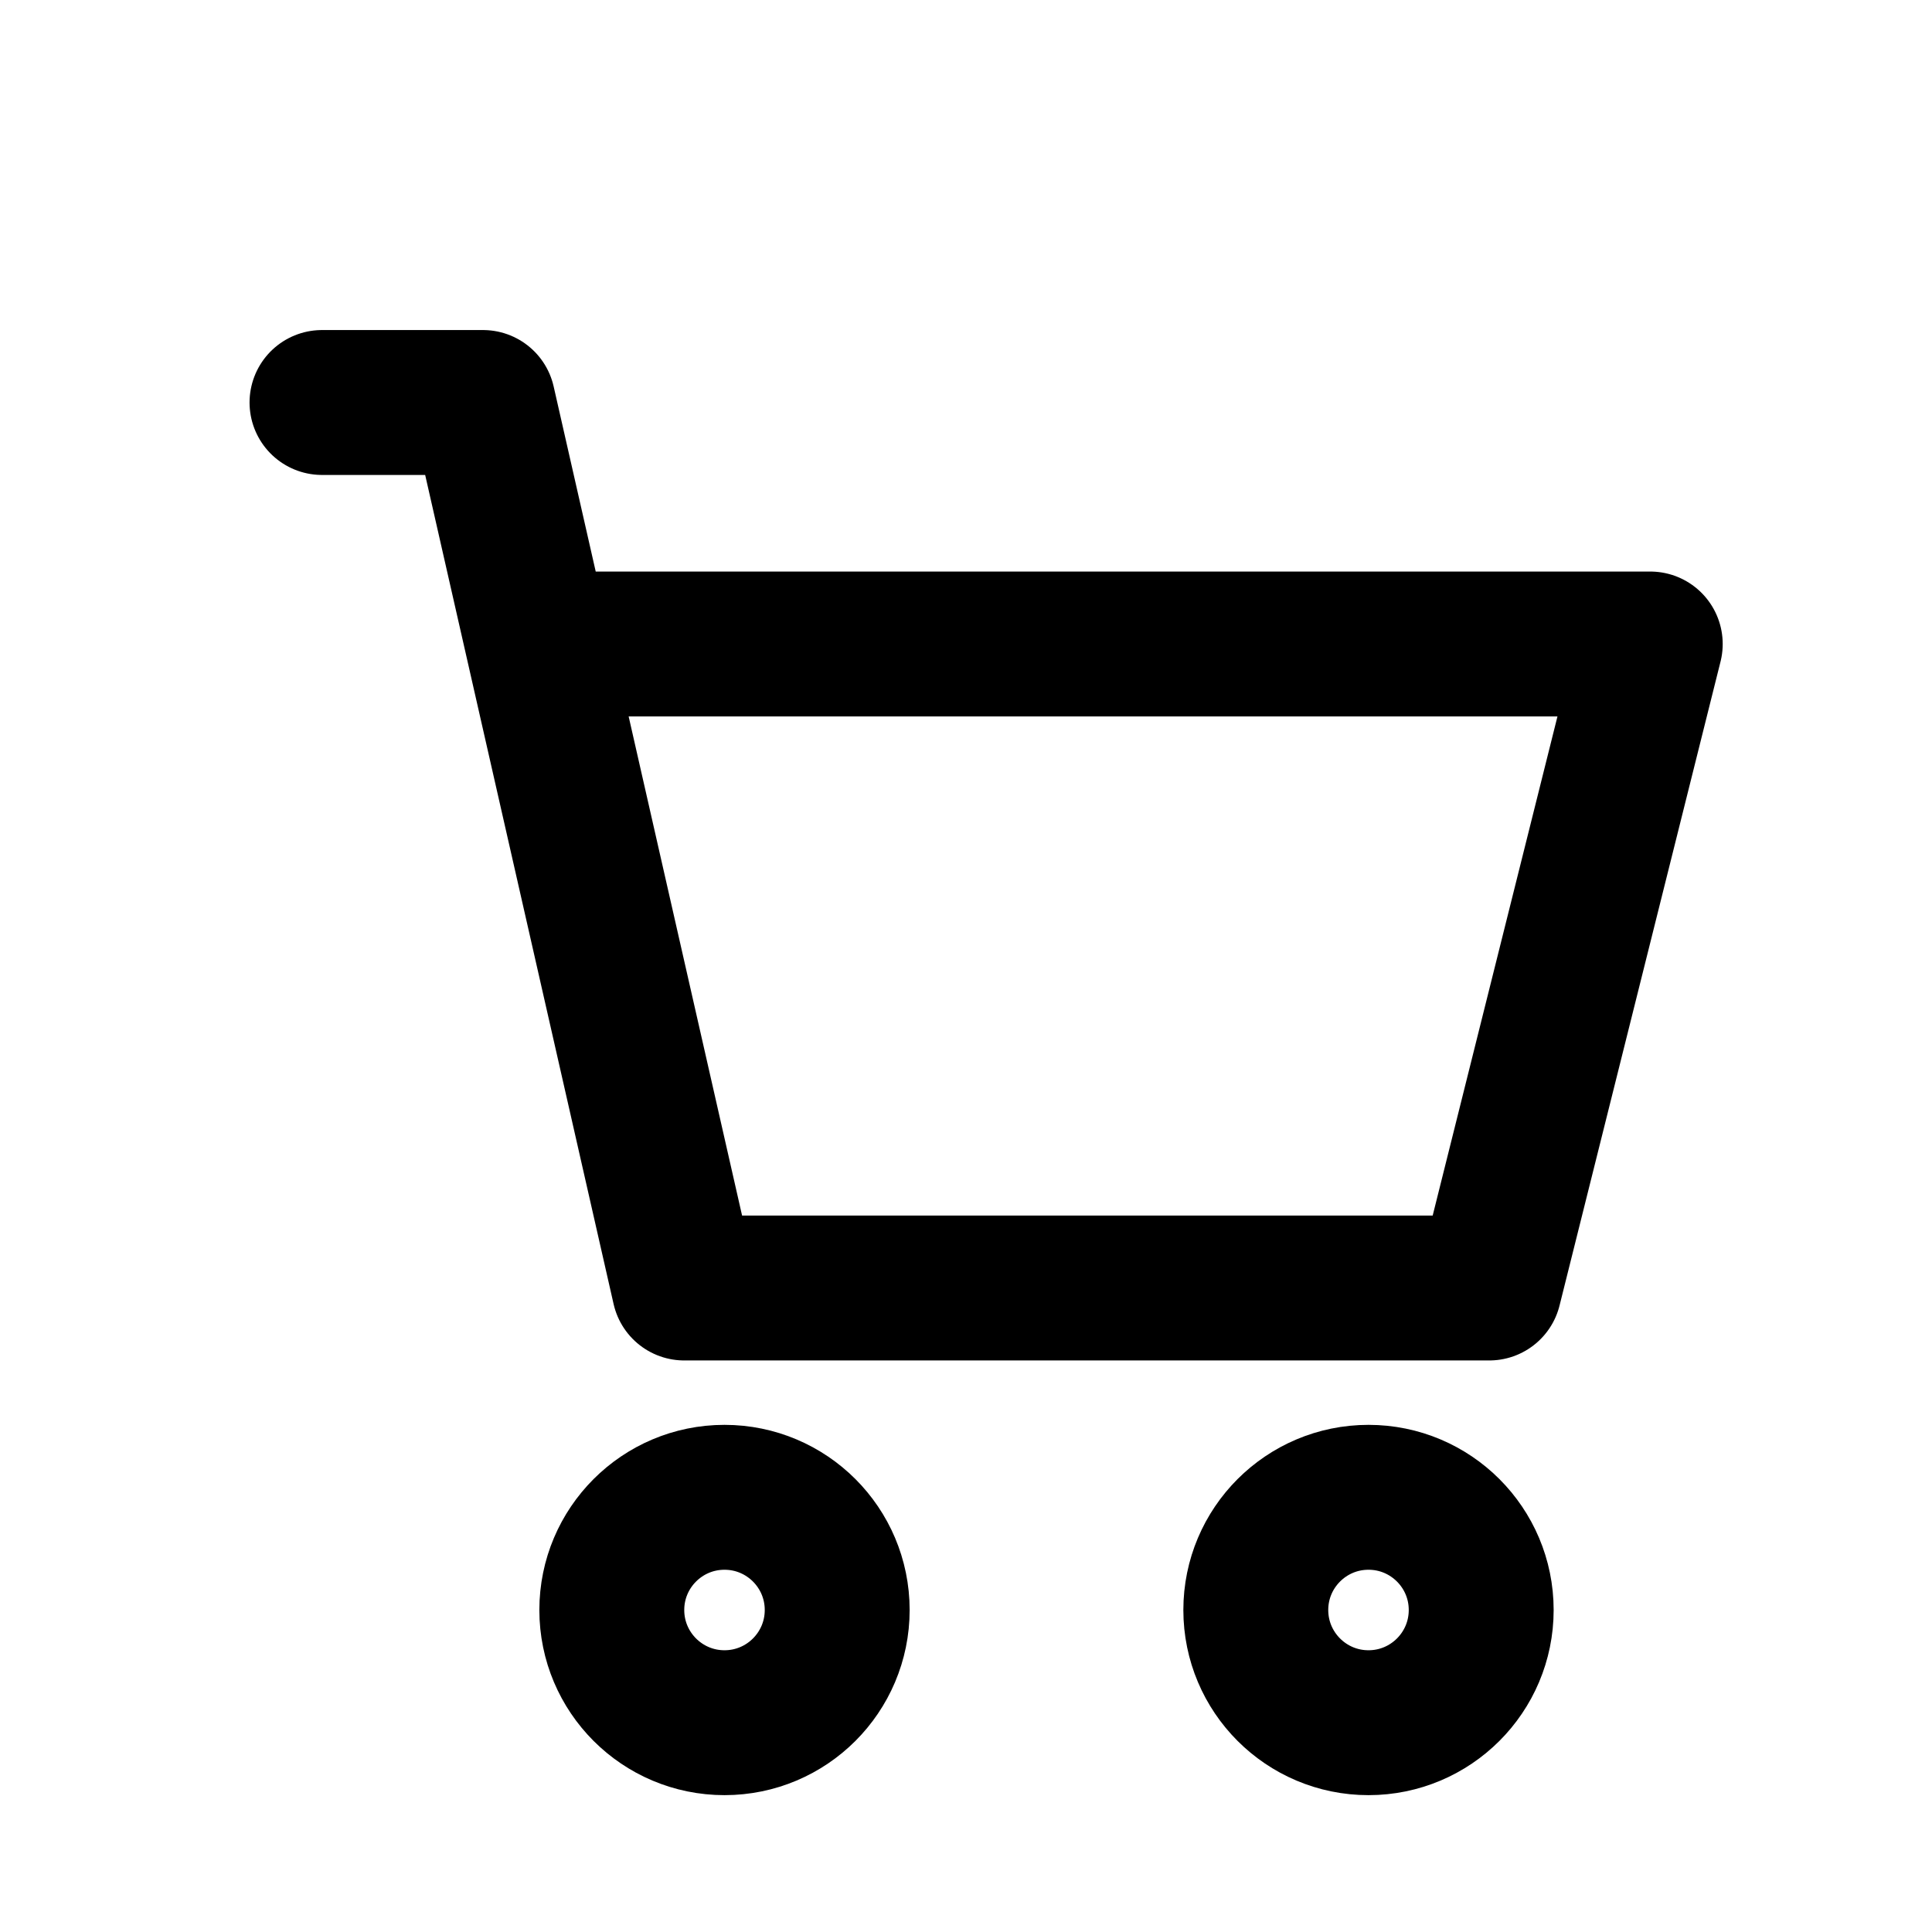
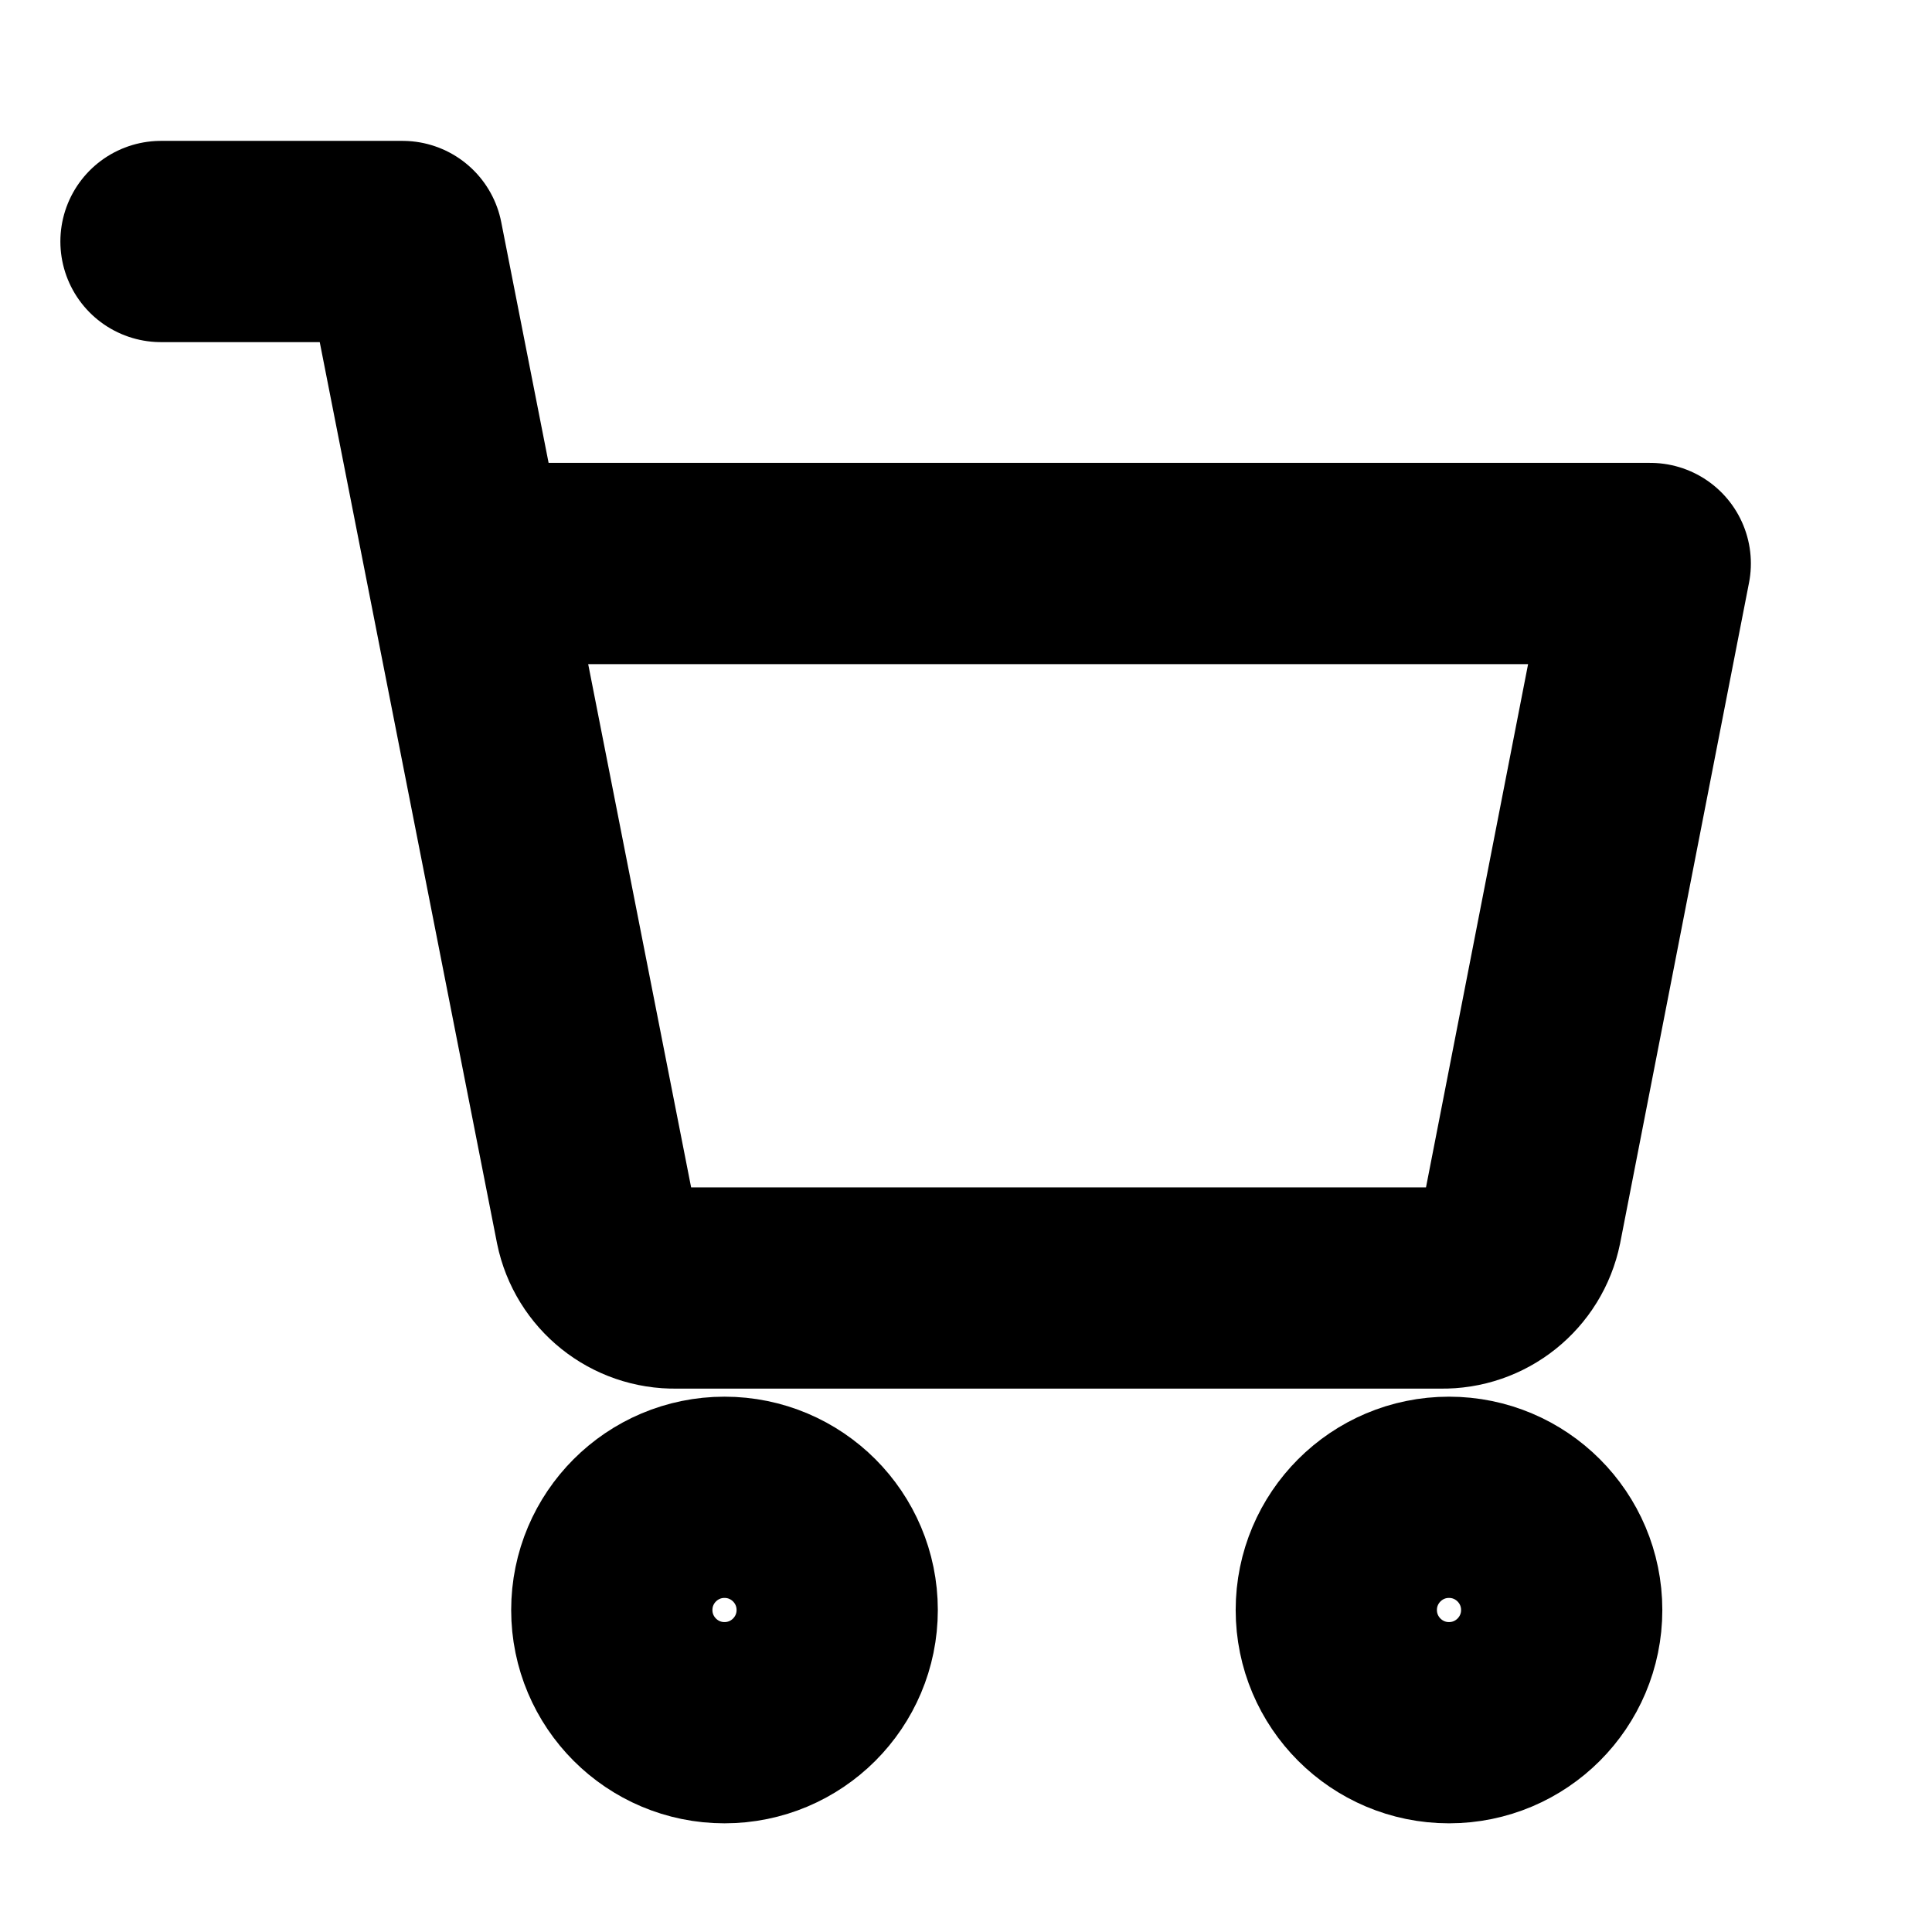
- <svg xmlns="http://www.w3.org/2000/svg" viewBox="0 0 24 24" fill="none" stroke="currentColor" stroke-width="1.8" stroke-linejoin="round" stroke-linecap="round">
-   <path d="M4 5h2l2.5 11h10l2-8H7" />
+ <svg xmlns="http://www.w3.org/2000/svg" viewBox="0 0 24 24" fill="none" stroke="currentColor" stroke-width="2.5" stroke-linejoin="round" stroke-linecap="round">
  <circle cx="9" cy="20" r="1.4" />
-   <circle cx="17" cy="20" r="1.4" />
+   <circle cx="18" cy="20" r="1.4" />
+   <path d="M2 3h3l2.4 12.2A1 1 0 0 0 8.4 16h9.5a1 1 0 0 0 1-.8L20.5 7H6" />
</svg>
